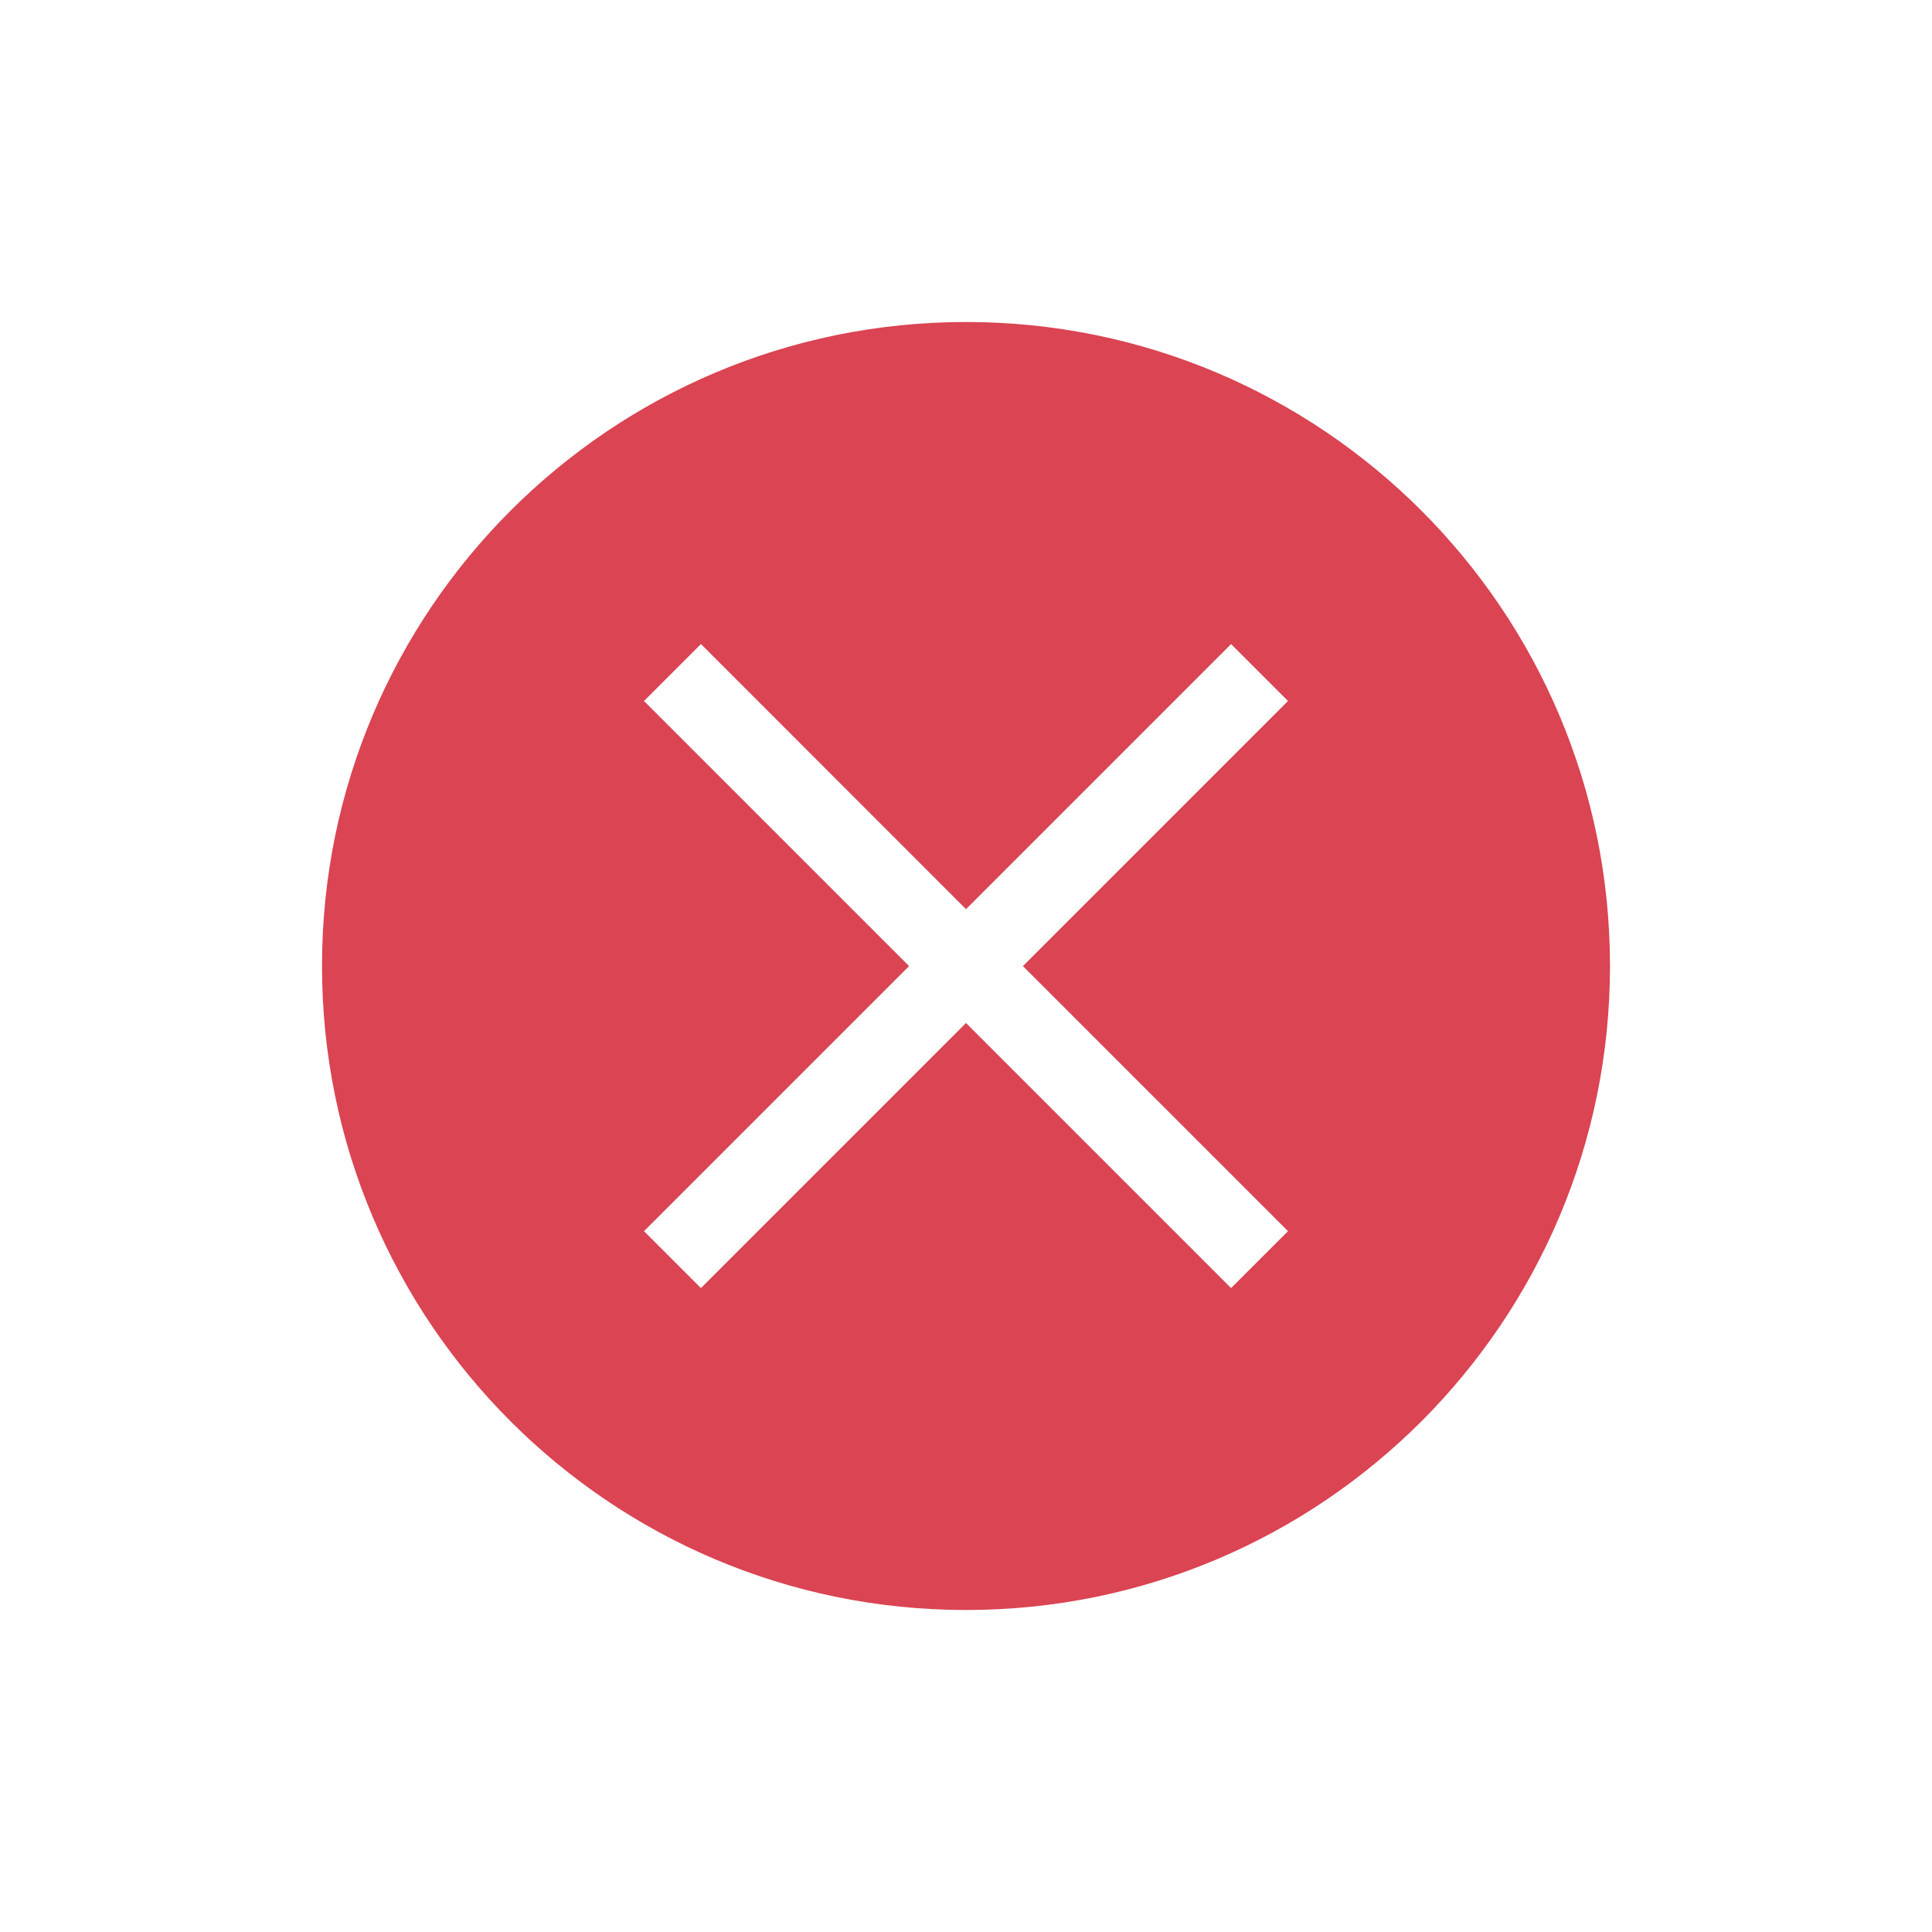
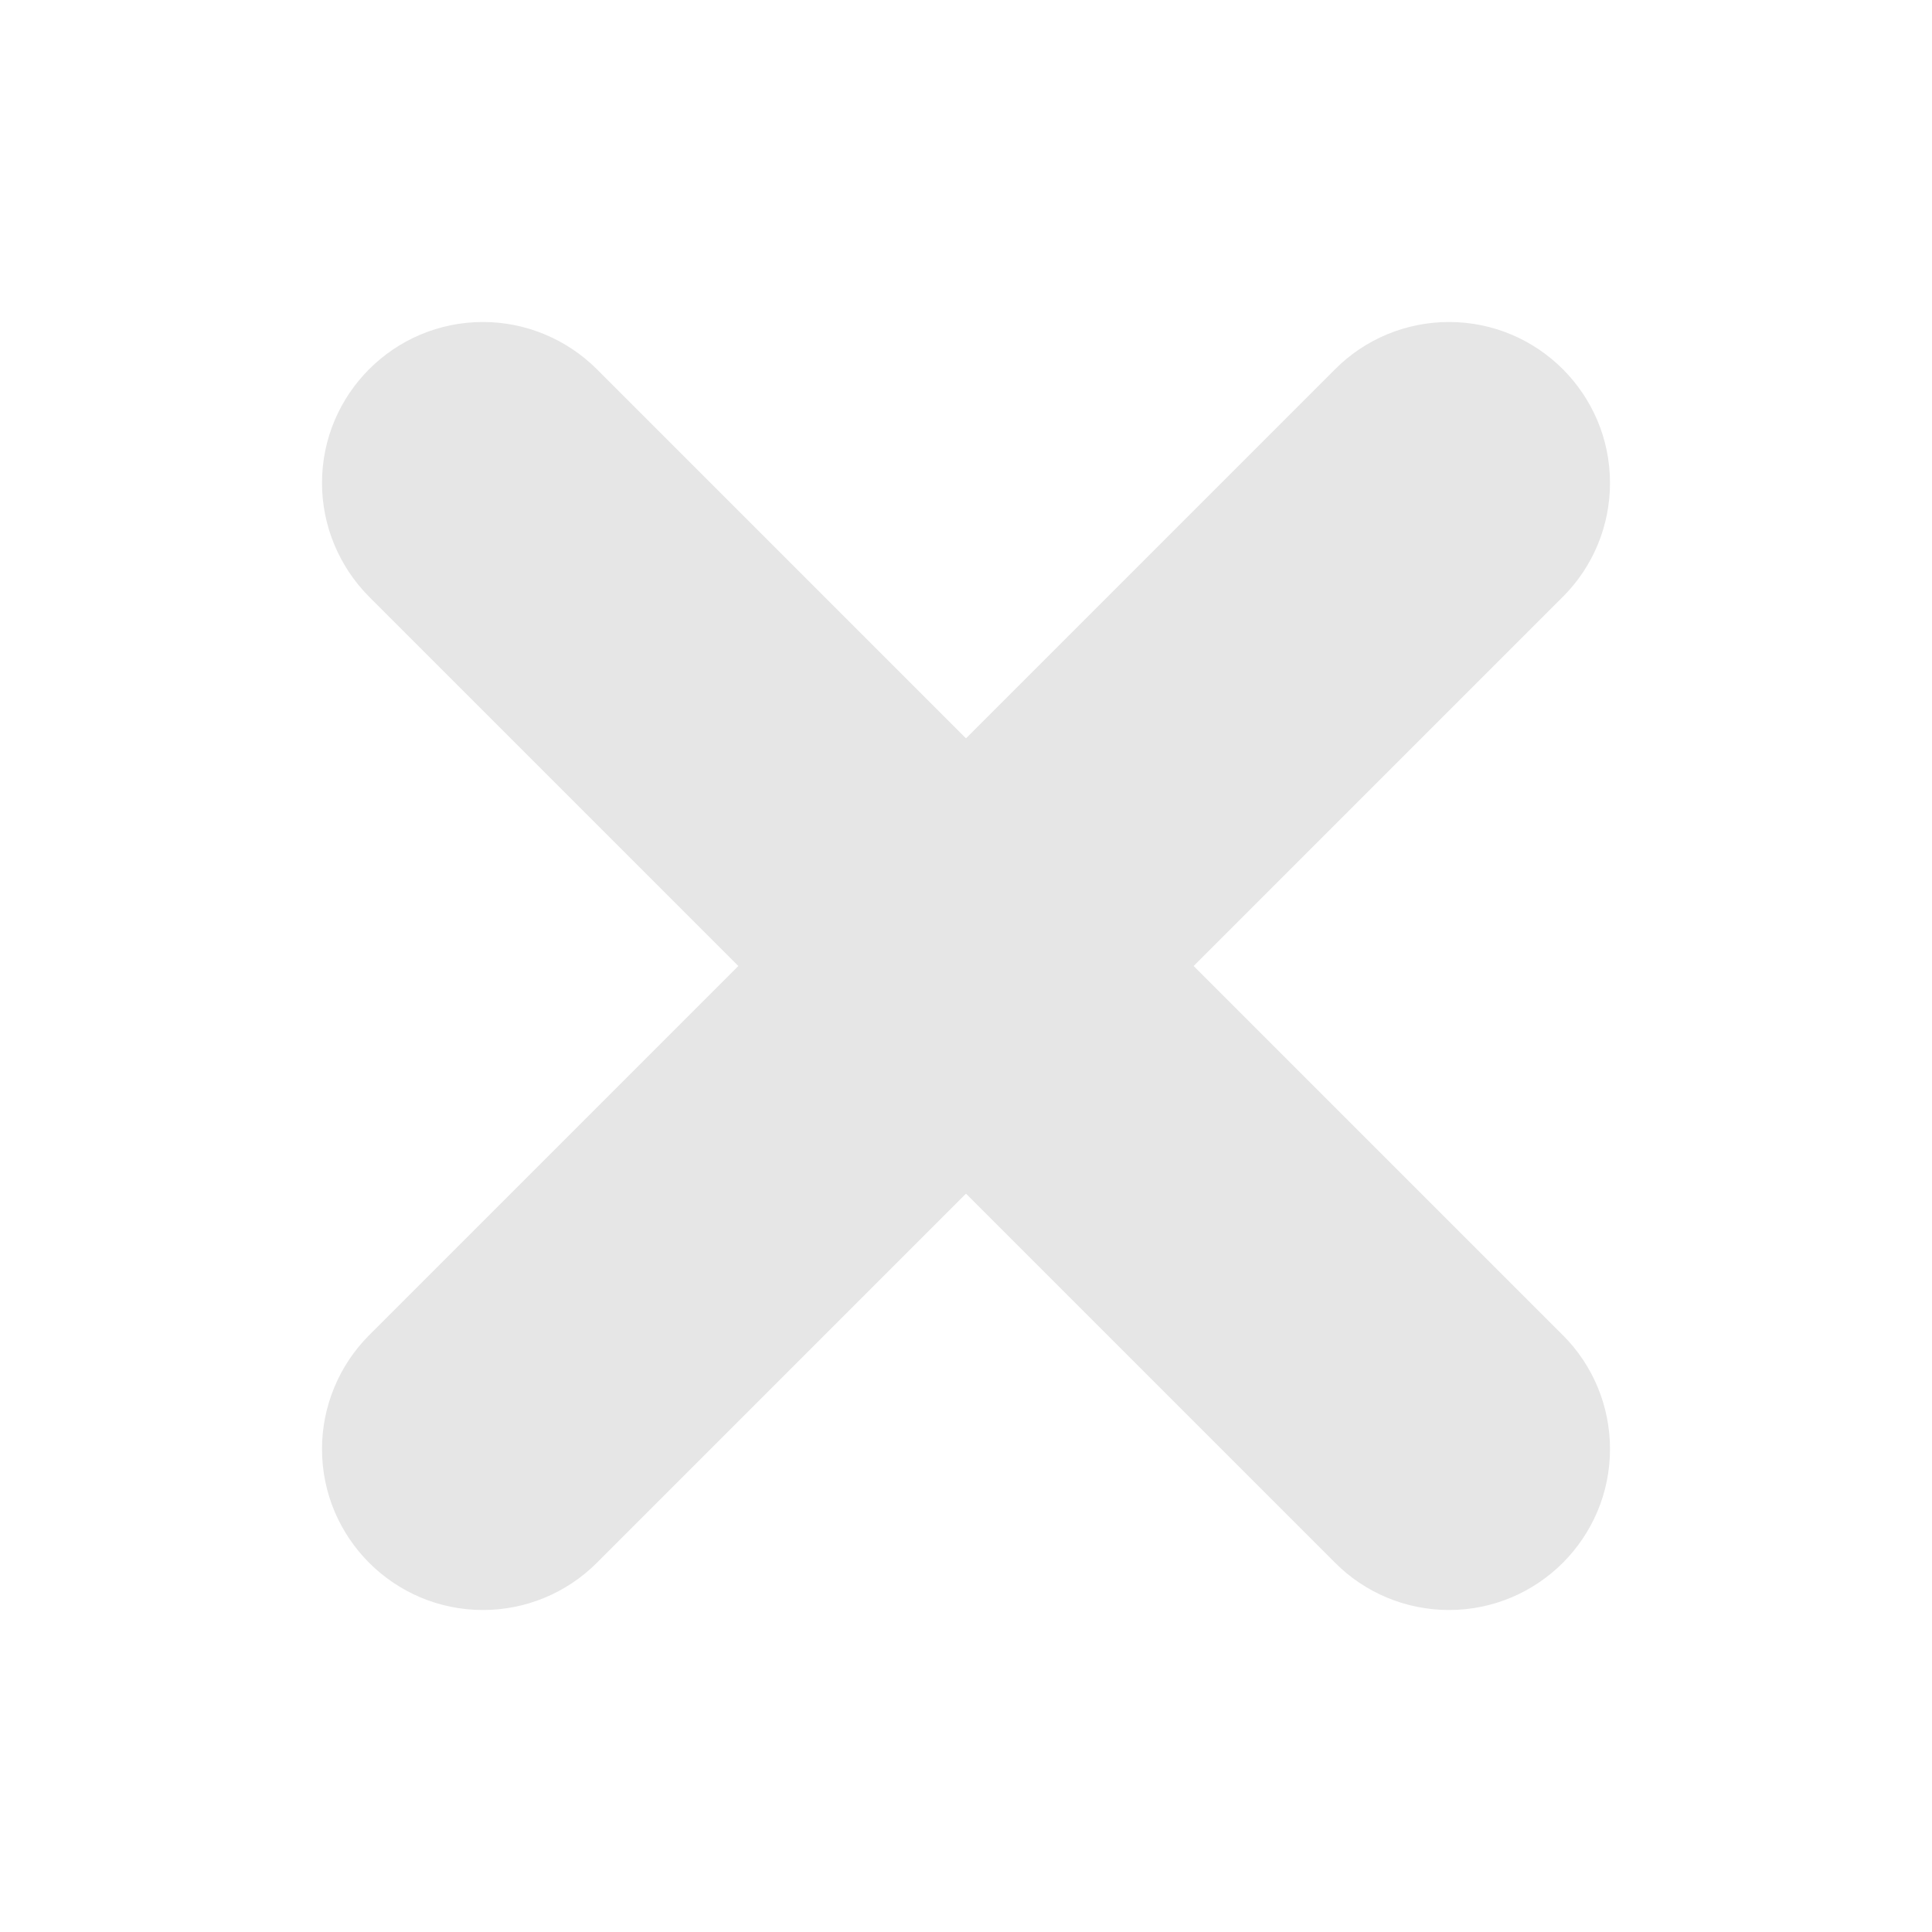
- <svg xmlns="http://www.w3.org/2000/svg" viewBox="0 0 24 24">
+ <svg xmlns="http://www.w3.org/2000/svg" viewBox="0 0 24 24" width="24" height="24" version="1.1" id="svg7">
+   <defs id="defs11" />
  <style type="text/css" id="current-color-scheme">
        .ColorScheme-NegativeText {
            color:#da4453;
        }
    </style>
-   <g transform="translate(1,1)">
-     <path d="M11 3a8 8 0 0 0-8 8 8 8 0 0 0 8 8 8 8 0 0 0 8-8 8 8 0 0 0-8-8M7.707 7L11 10.294l3.293-3.293.707.707-3.293 3.293L15 14.294l-.707.707L11 11.708l-3.293 3.293L7 14.294l3.293-3.293L7 7.708l.707-.707" class="ColorScheme-NegativeText" fill="currentColor" />
+   <g transform="matrix(2,0,0,2,-4,-4)" id="g9" style="fill:#e6e6e6">
+     <path style="fill:#e6e6e6" class="ColorScheme-Text" d="M 5,4 C 4.448,4 4,4.448 4,5 4,5.265 4.106,5.519 4.293,5.707 l 6,6 C 10.48,11.895 10.735,12 11,12 c 0.552,0 1,-0.448 1,-1 0,-0.265 -0.105,-0.52 -0.293,-0.707 l -6,-6 C 5.519,4.106 5.265,4 5,4 Z" id="path5" />
+     <path style="fill:#e6e6e6" class="ColorScheme-Text" d="M 5,12 C 4.448,12 4,11.552 4,11 4,10.735 4.106,10.48 4.293,10.293 l 6,-6 C 10.48,4.105 10.735,4 11,4 c 0.552,0 1,0.448 1,1 0,0.265 -0.105,0.52 -0.293,0.707 l -6,6 C 5.519,11.895 5.265,12 5,12 Z" id="path7" />
  </g>
</svg>
